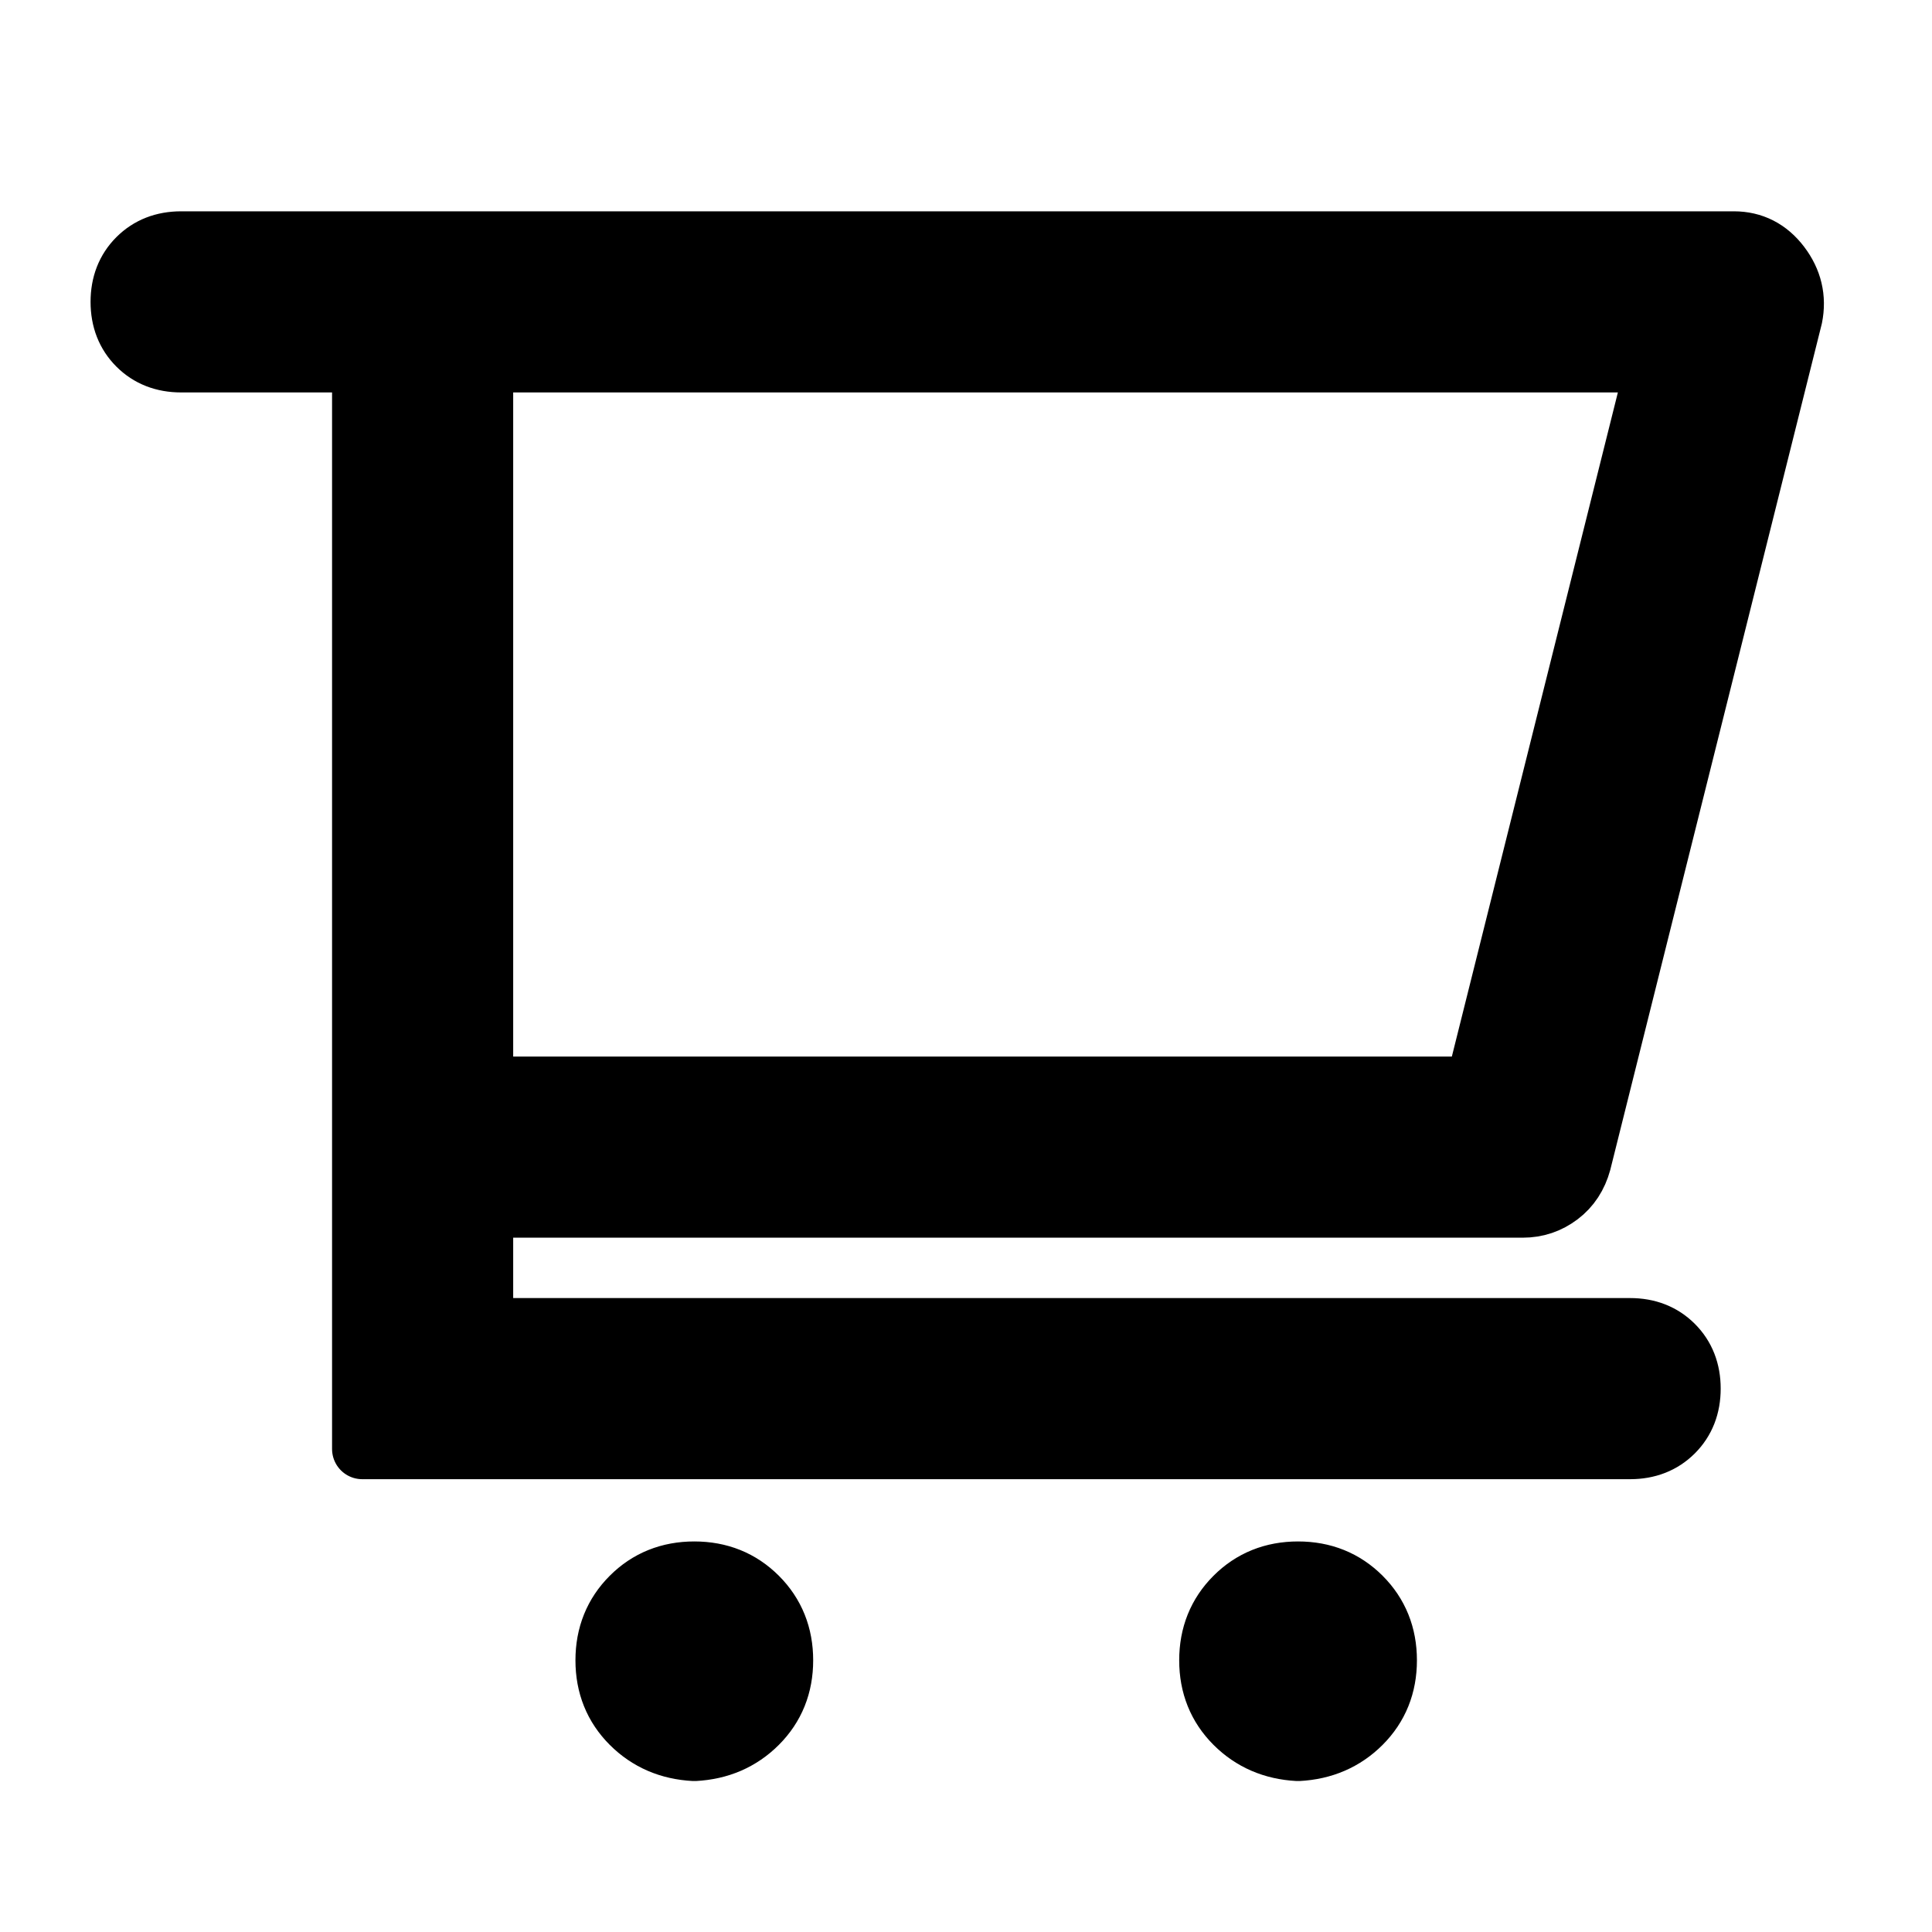
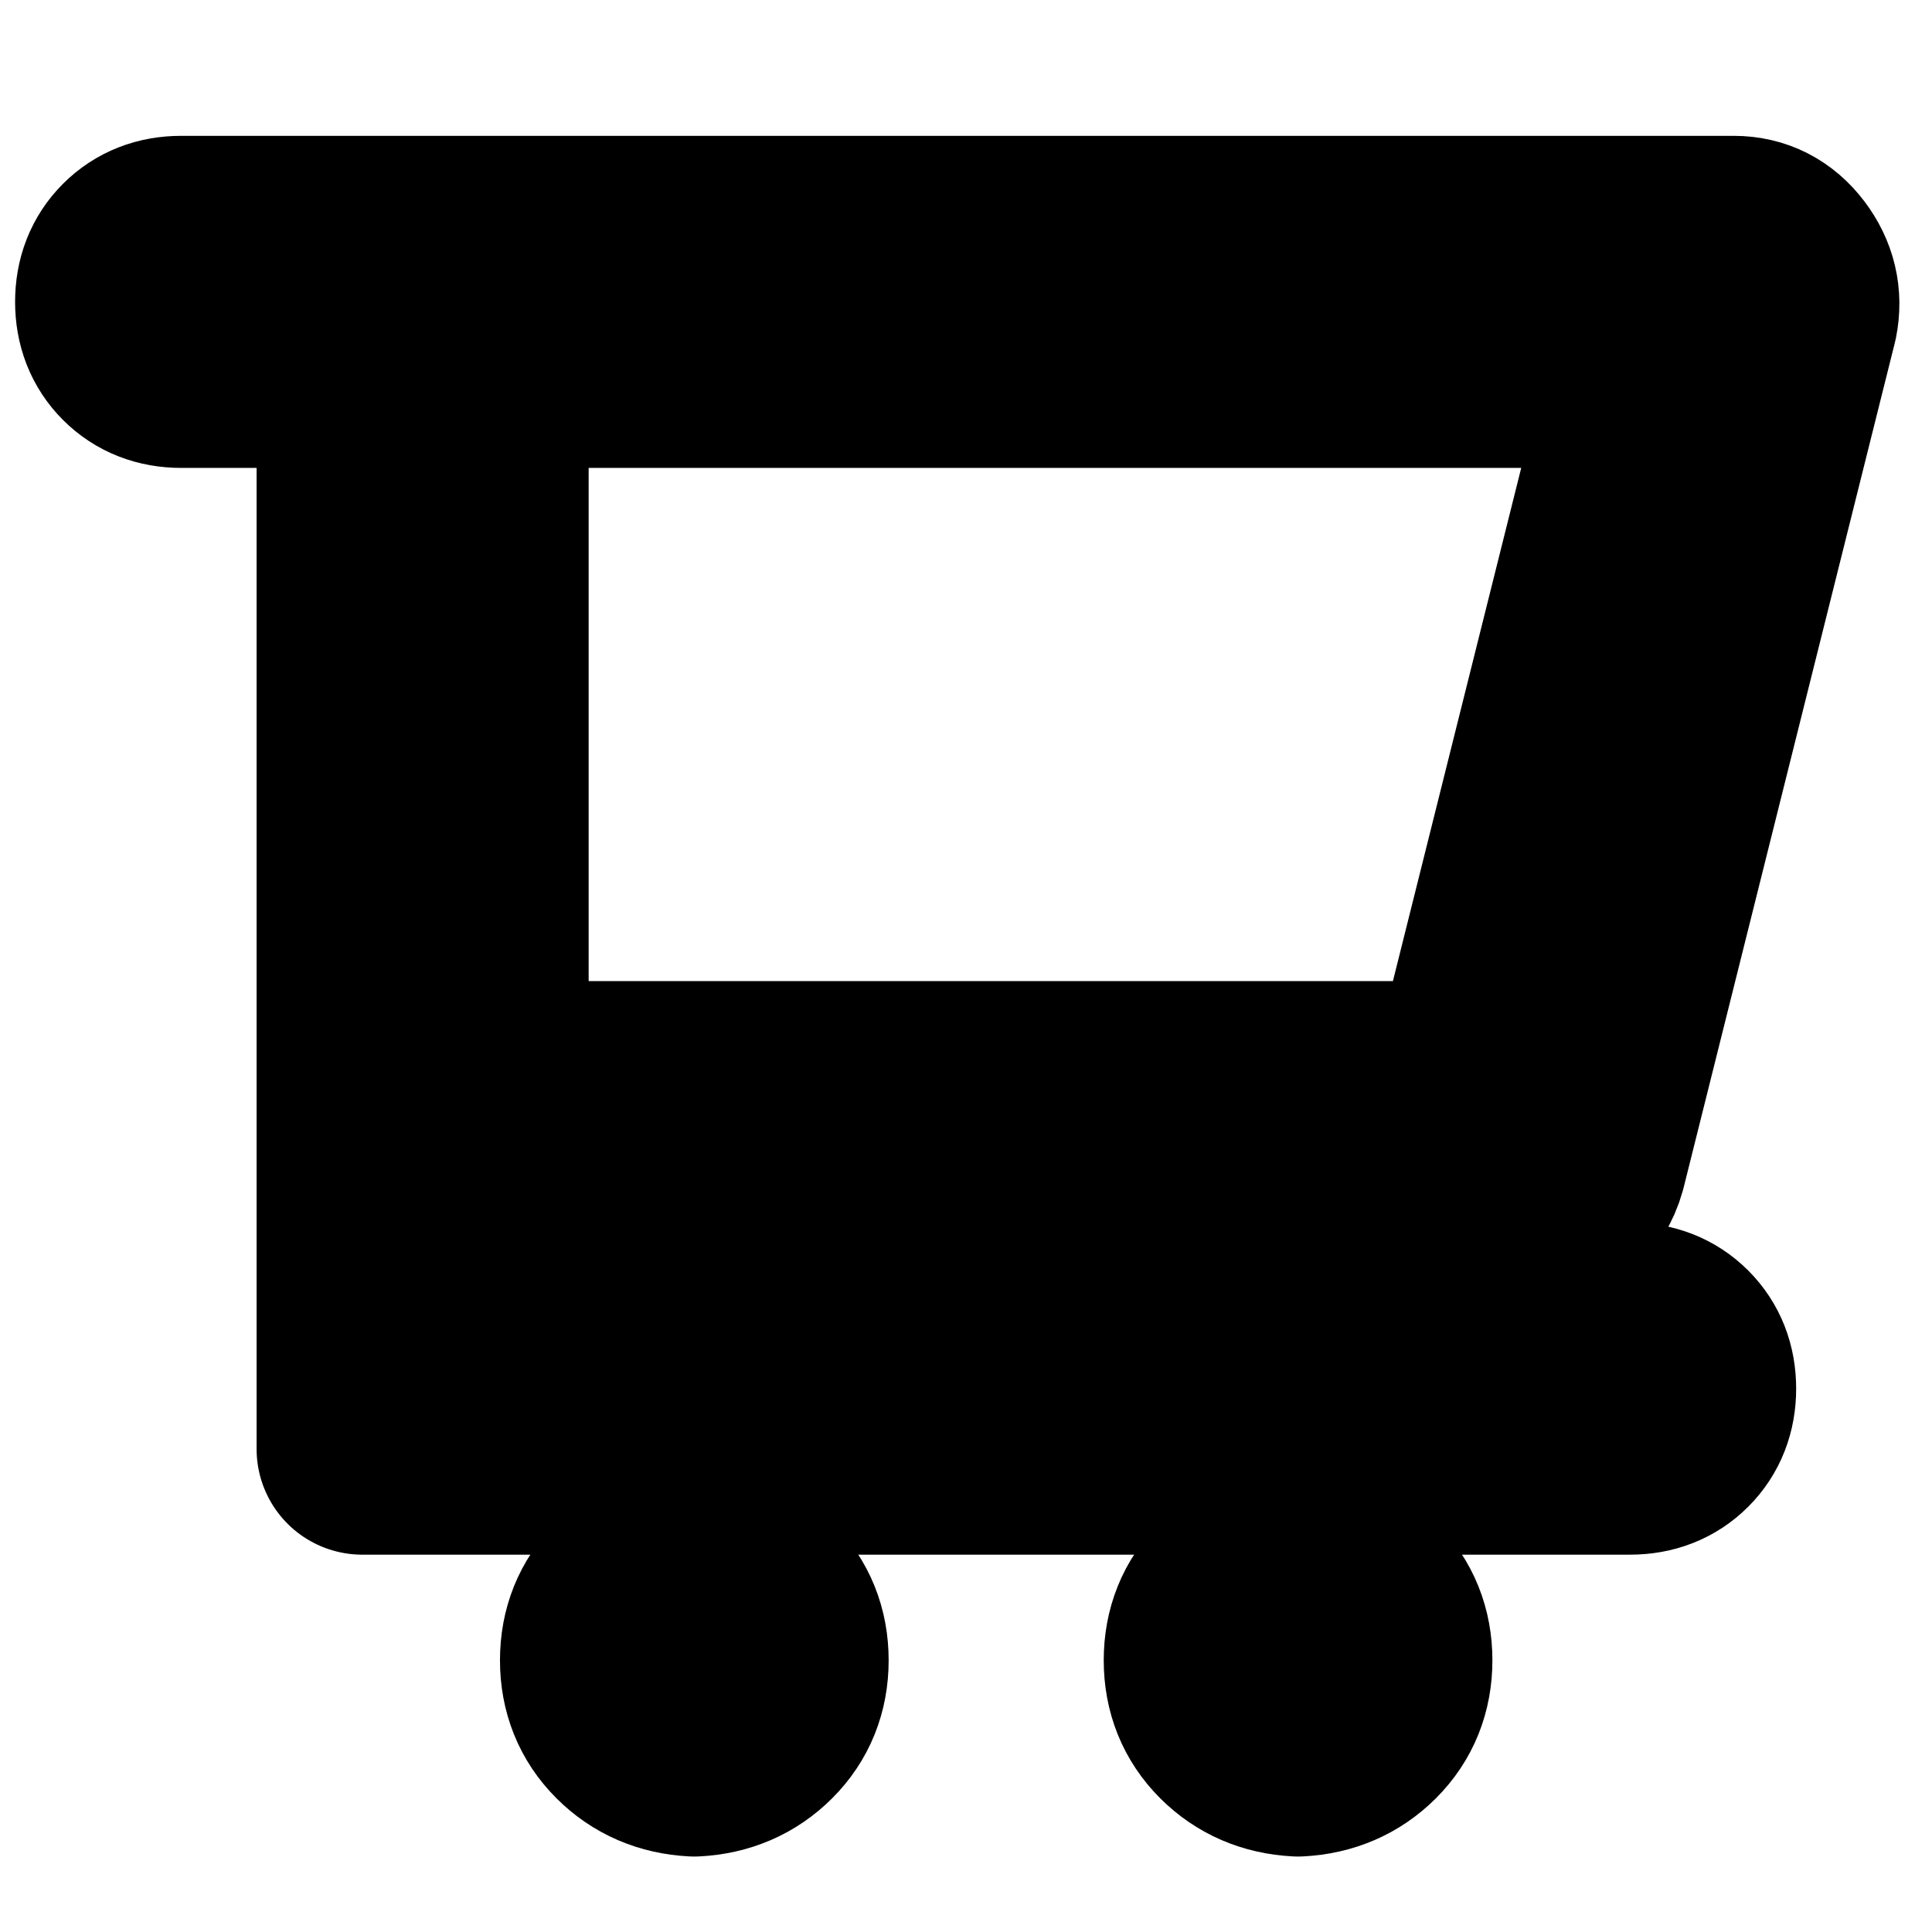
- <svg xmlns="http://www.w3.org/2000/svg" stroke-linejoin="round" stroke-linecap="round" stroke-width="32" stroke="currentColor" xml:space="preserve" viewBox="0 0 1024 1024">
+ <svg xmlns="http://www.w3.org/2000/svg" stroke-linejoin="round" stroke-linecap="round" stroke-width="112" stroke="currentColor" xml:space="preserve" viewBox="0 0 1024 1024">
  <path fill="currentColor" d="M368 833c-13.3 0-24.5 4.5-33.5 13.5S321 866.7 321 880s4.5 24.5 13.5 33.5 20.2 13.8 33.5 14.5c13.3-.7 24.5-5.5 33.5-14.5S415 893.3 415 880s-4.5-24.5-13.5-33.5S381.3 833 368 833m439-193c7.4 0 13.8-2.2 19.5-6.5S836 623.3 838 616l112-448c2-10-.2-19.2-6.5-27.5S929 128 919 128H96c-9.3 0-17 3-23 9s-9 13.7-9 23 3 17 9 23 13.7 9 23 9h96v576h672c9.3 0 17-3 23-9s9-13.7 9-23-3-17-9-23-13.7-9-23-9H256v-64zM256 192h622l-96 384H256zm432 641c-13.3 0-24.5 4.5-33.5 13.5S641 866.7 641 880s4.5 24.5 13.5 33.5 20.2 13.8 33.5 14.5c13.3-.7 24.5-5.5 33.5-14.5S735 893.3 735 880s-4.5-24.5-13.5-33.5S701.3 833 688 833" />
</svg>
